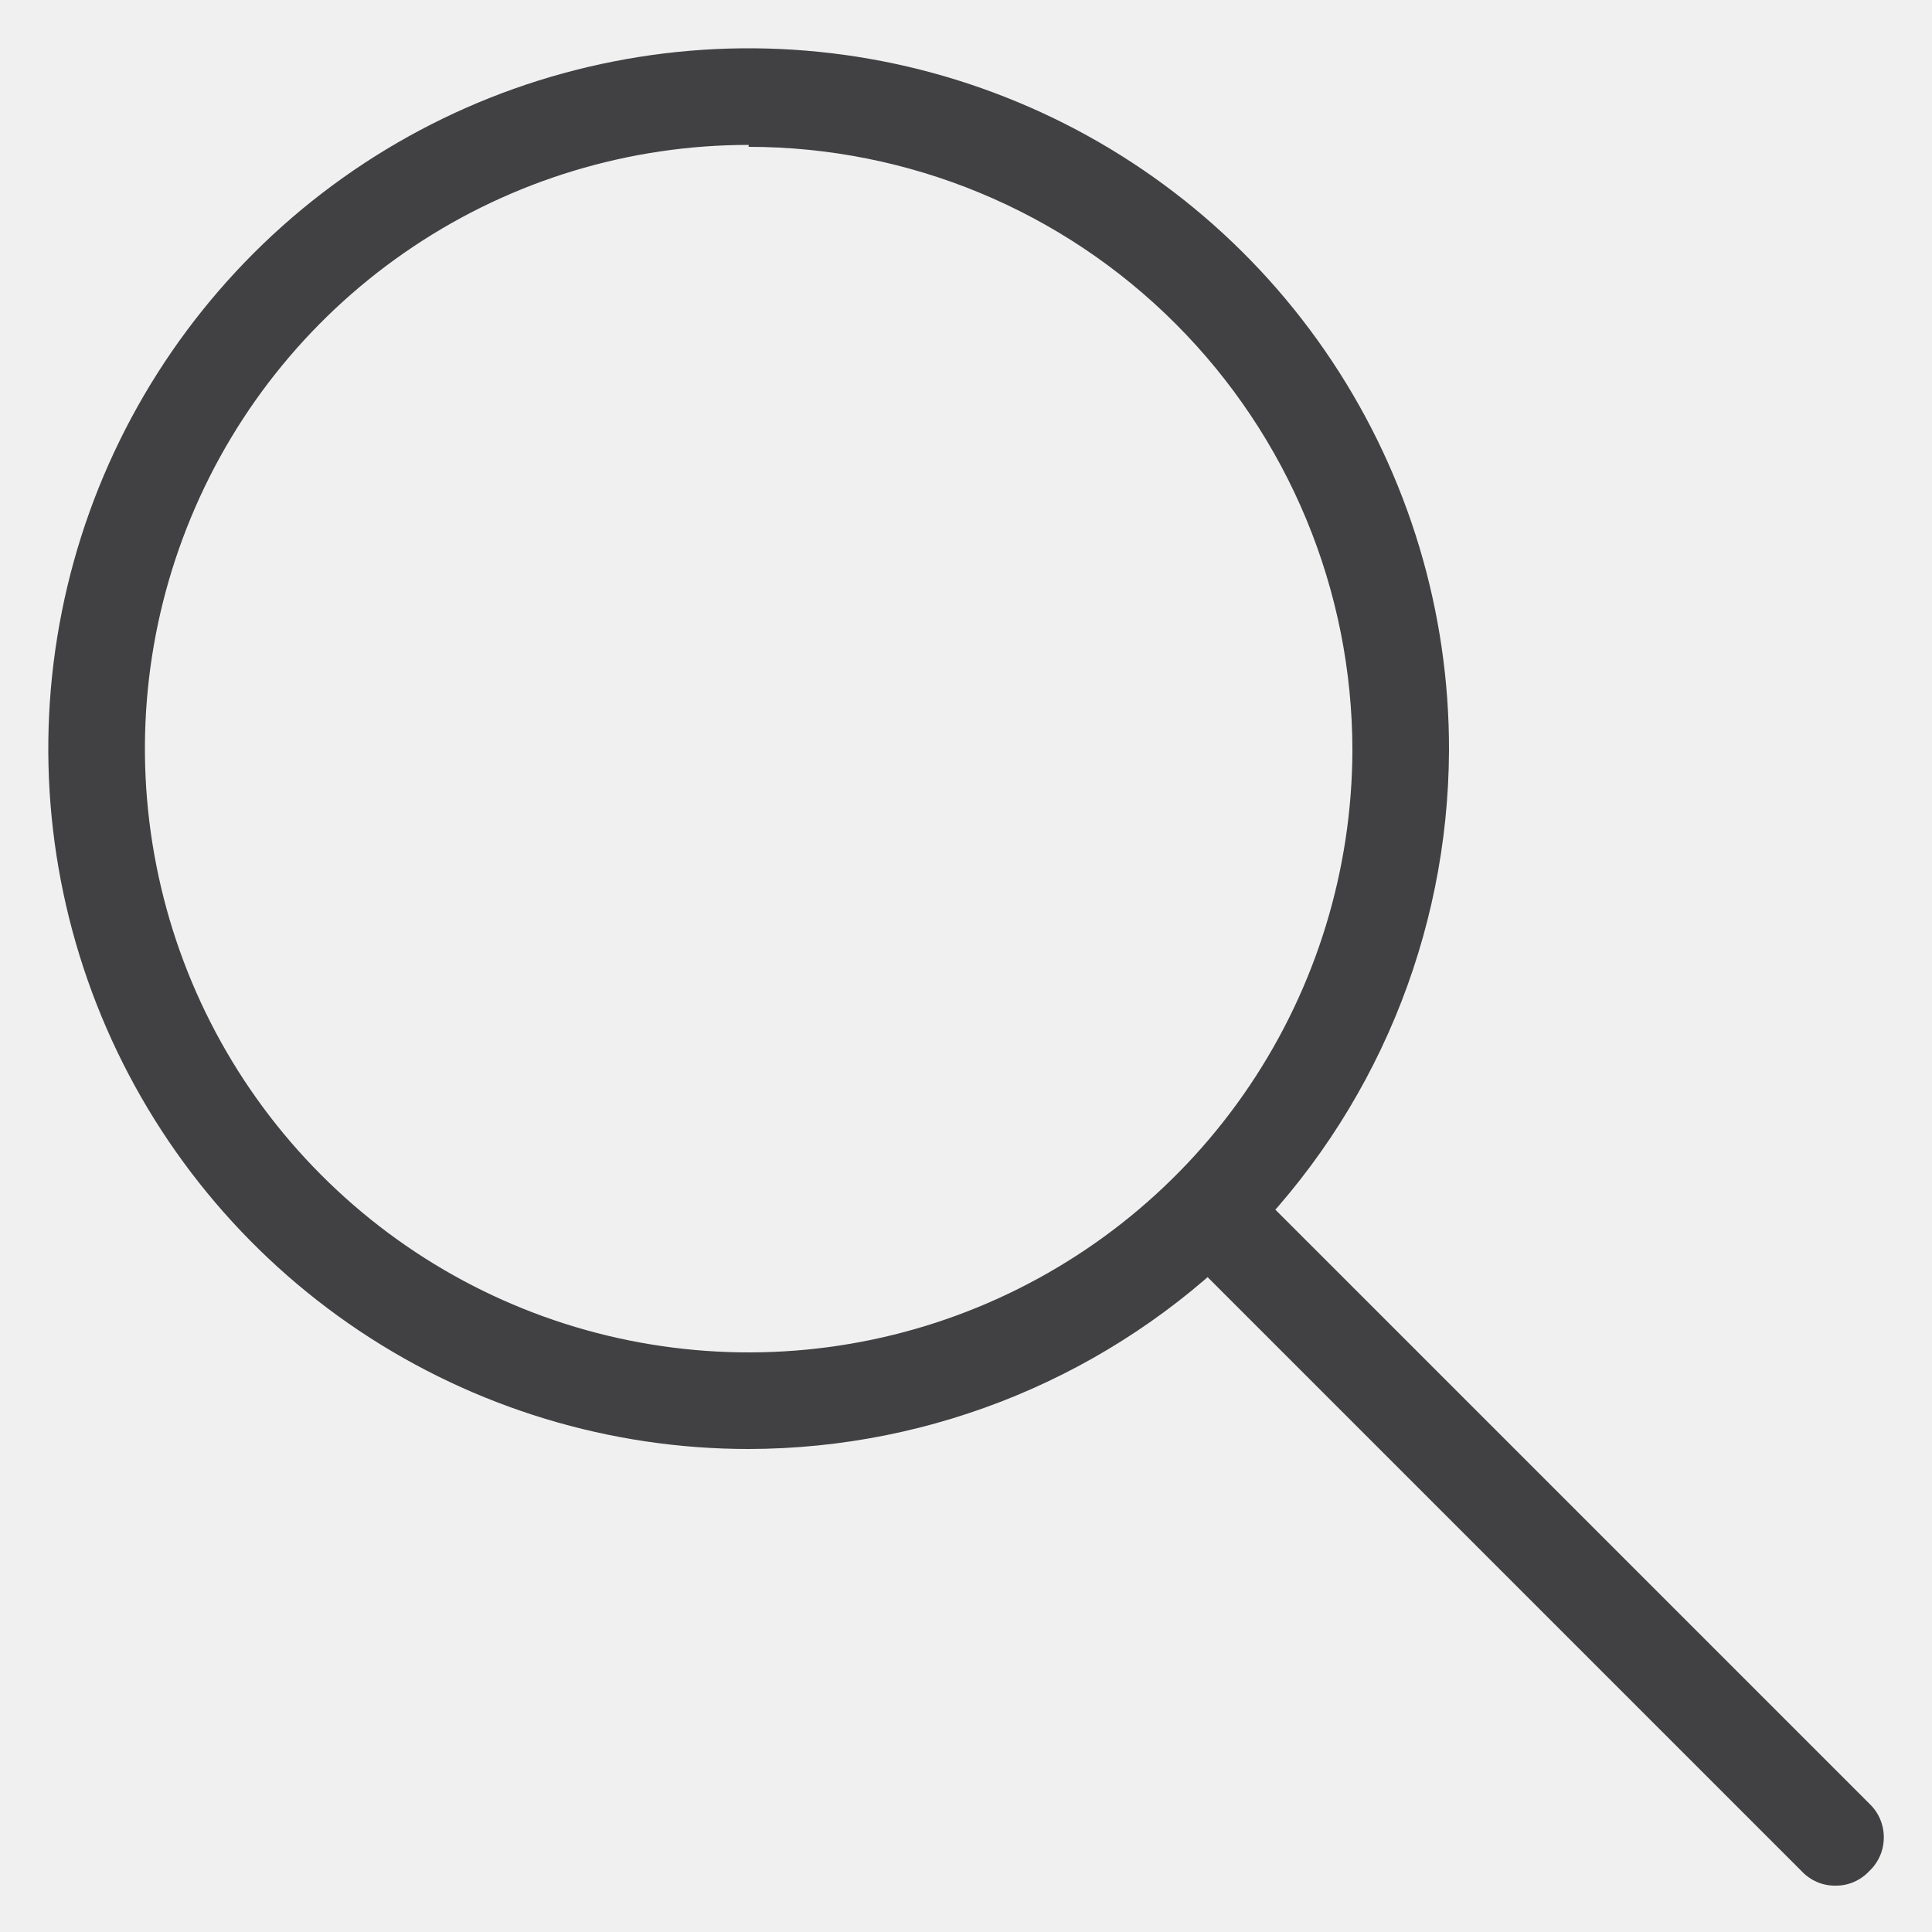
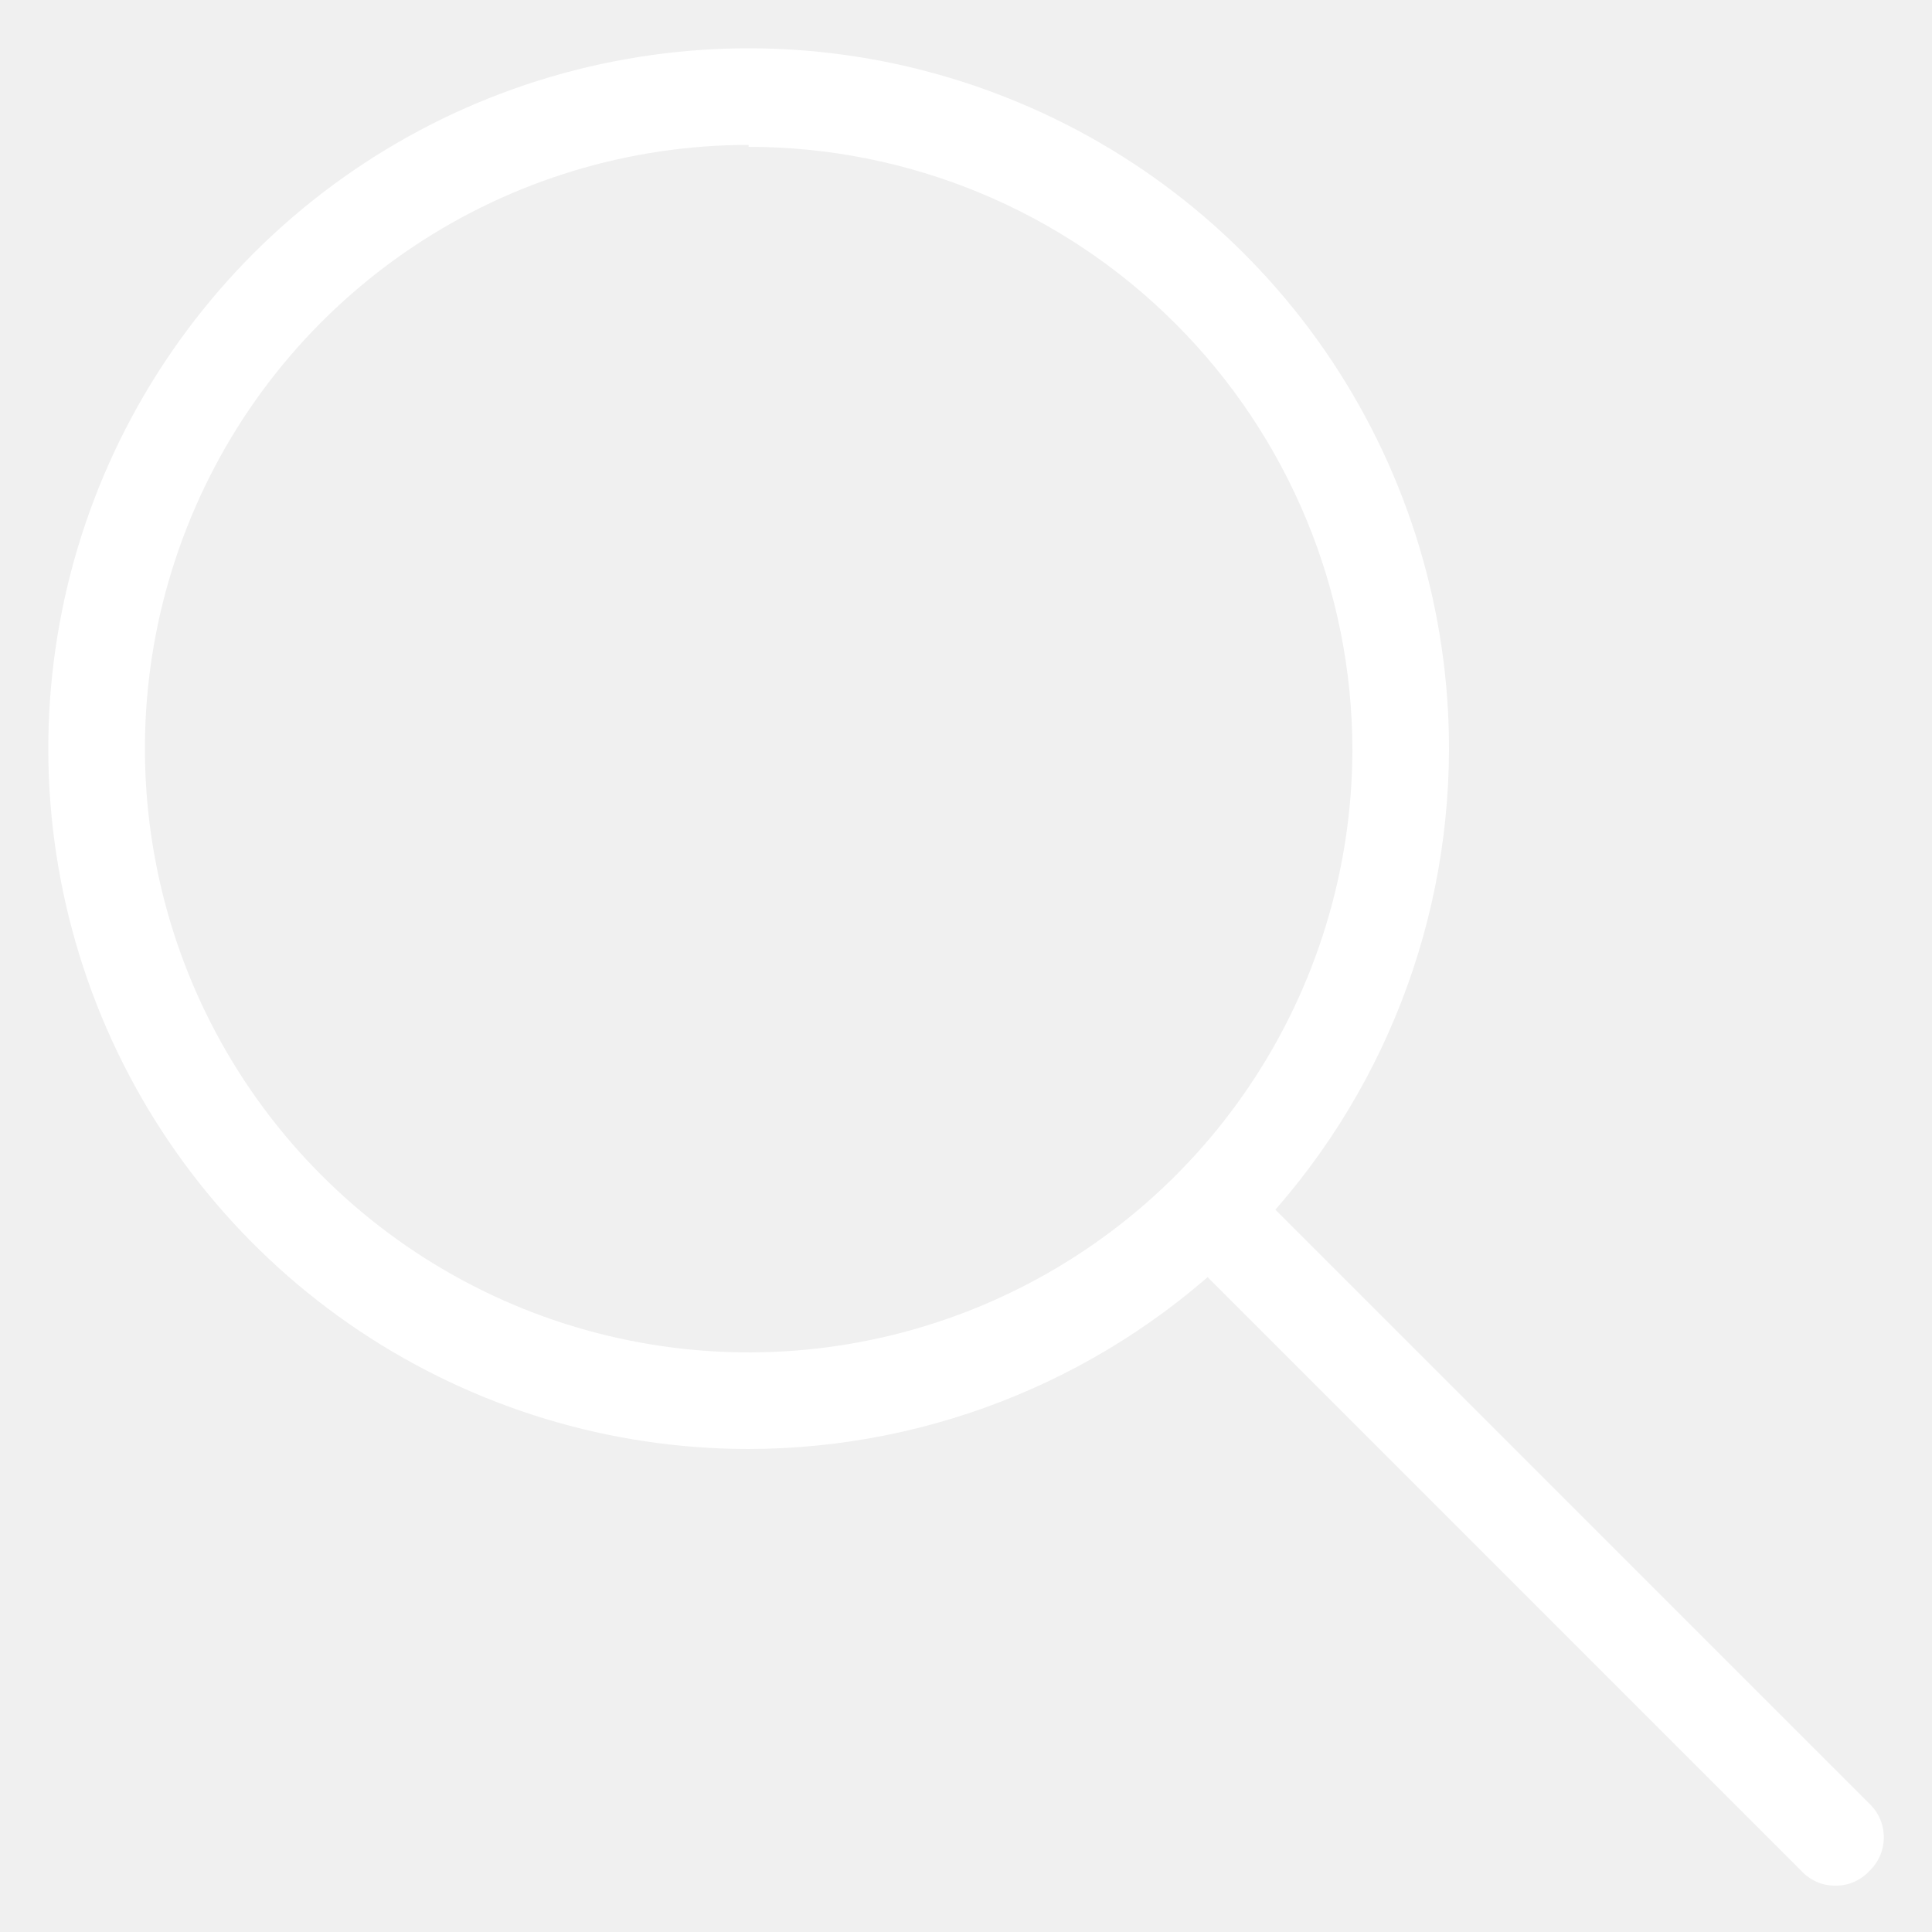
<svg xmlns="http://www.w3.org/2000/svg" width="20" height="20" viewBox="0 0 20 20" fill="none">
-   <path d="M7.75 15C6.315 15 4.913 14.574 3.72 13.777C2.527 12.979 1.598 11.846 1.05 10.52C0.502 9.194 0.359 7.735 0.641 6.328C0.922 4.921 1.615 3.63 2.631 2.616C3.647 1.603 4.94 0.914 6.348 0.637C7.756 0.359 9.214 0.506 10.538 1.058C11.863 1.609 12.994 2.542 13.788 3.737C14.582 4.932 15.004 6.335 15 7.77C14.992 9.689 14.225 11.526 12.867 12.881C11.508 14.235 9.669 14.997 7.75 15ZM7.75 1.5C6.515 1.5 5.307 1.866 4.28 2.552C3.252 3.238 2.451 4.213 1.978 5.354C1.504 6.495 1.379 7.75 1.619 8.962C1.858 10.174 2.451 11.287 3.324 12.162C4.196 13.037 5.307 13.634 6.518 13.877C7.73 14.121 8.986 14 10.128 13.53C11.27 13.06 12.248 12.262 12.937 11.237C13.626 10.212 13.996 9.005 14 7.77C14 6.112 13.341 4.523 12.169 3.351C10.997 2.178 9.408 1.52 7.75 1.52V1.5Z" fill="#414042" />
-   <path d="M19 19.52C18.934 19.521 18.869 19.508 18.809 19.482C18.749 19.456 18.695 19.418 18.65 19.37L12.17 12.89C12.077 12.797 12.025 12.671 12.025 12.54C12.025 12.409 12.077 12.283 12.17 12.19C12.263 12.097 12.389 12.045 12.52 12.045C12.651 12.045 12.777 12.097 12.87 12.19L19.35 18.67C19.398 18.715 19.436 18.769 19.462 18.829C19.488 18.89 19.501 18.954 19.501 19.02C19.501 19.086 19.488 19.151 19.462 19.211C19.436 19.271 19.398 19.325 19.35 19.37C19.305 19.418 19.251 19.456 19.191 19.482C19.131 19.508 19.066 19.521 19 19.52Z" fill="#414042" />
+   <path d="M7.75 15C6.315 15 4.913 14.574 3.72 13.777C2.527 12.979 1.598 11.846 1.05 10.52C0.502 9.194 0.359 7.735 0.641 6.328C0.922 4.921 1.615 3.63 2.631 2.616C3.647 1.603 4.94 0.914 6.348 0.637C7.756 0.359 9.214 0.506 10.538 1.058C11.863 1.609 12.994 2.542 13.788 3.737C14.582 4.932 15.004 6.335 15 7.77C14.992 9.689 14.225 11.526 12.867 12.881C11.508 14.235 9.669 14.997 7.75 15ZM7.75 1.5C6.515 1.5 5.307 1.866 4.28 2.552C3.252 3.238 2.451 4.213 1.978 5.354C1.504 6.495 1.379 7.75 1.619 8.962C1.858 10.174 2.451 11.287 3.324 12.162C4.196 13.037 5.307 13.634 6.518 13.877C7.73 14.121 8.986 14 10.128 13.53C11.27 13.06 12.248 12.262 12.937 11.237C13.626 10.212 13.996 9.005 14 7.77C14 6.112 13.341 4.523 12.169 3.351C10.997 2.178 9.408 1.52 7.75 1.52V1.5Z" fill="#ffffff" />
+   <path d="M19 19.52C18.934 19.521 18.869 19.508 18.809 19.482C18.749 19.456 18.695 19.418 18.65 19.37L12.17 12.89C12.077 12.797 12.025 12.671 12.025 12.54C12.025 12.409 12.077 12.283 12.17 12.19C12.263 12.097 12.389 12.045 12.52 12.045C12.651 12.045 12.777 12.097 12.87 12.19L19.35 18.67C19.398 18.715 19.436 18.769 19.462 18.829C19.488 18.89 19.501 18.954 19.501 19.02C19.501 19.086 19.488 19.151 19.462 19.211C19.436 19.271 19.398 19.325 19.35 19.37C19.305 19.418 19.251 19.456 19.191 19.482C19.131 19.508 19.066 19.521 19 19.52Z" fill="#ffffff" />
</svg>
